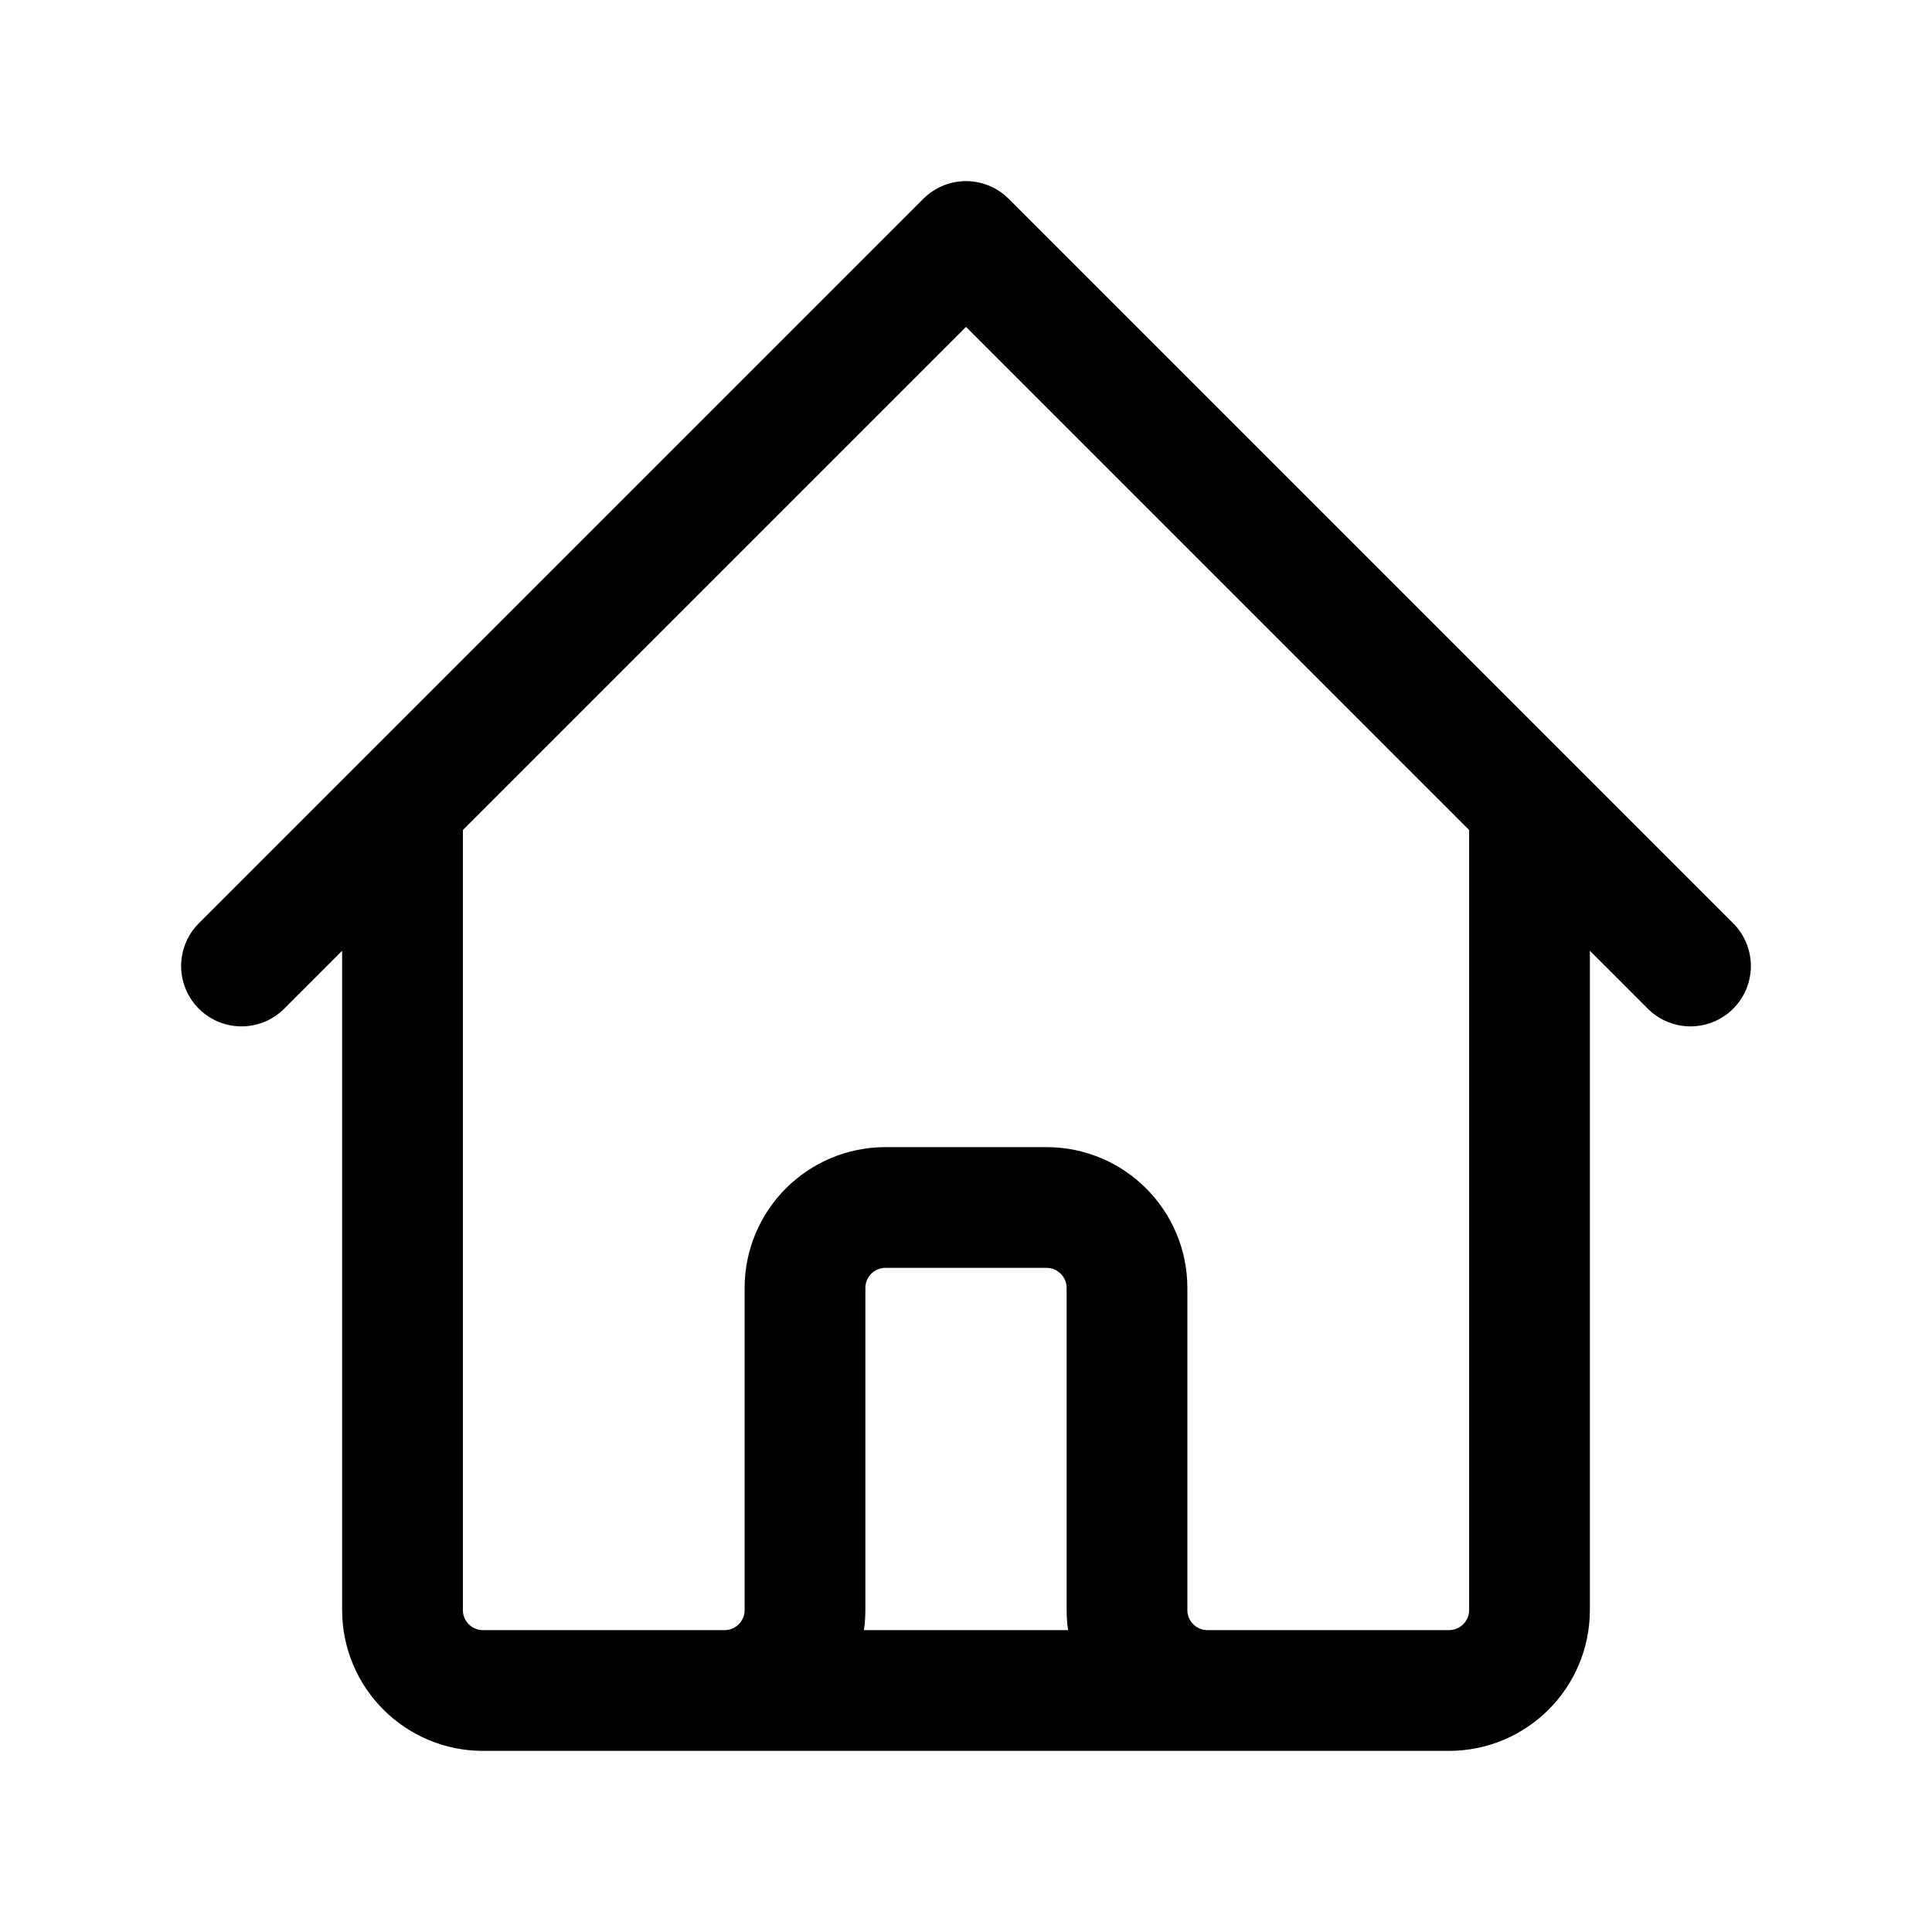
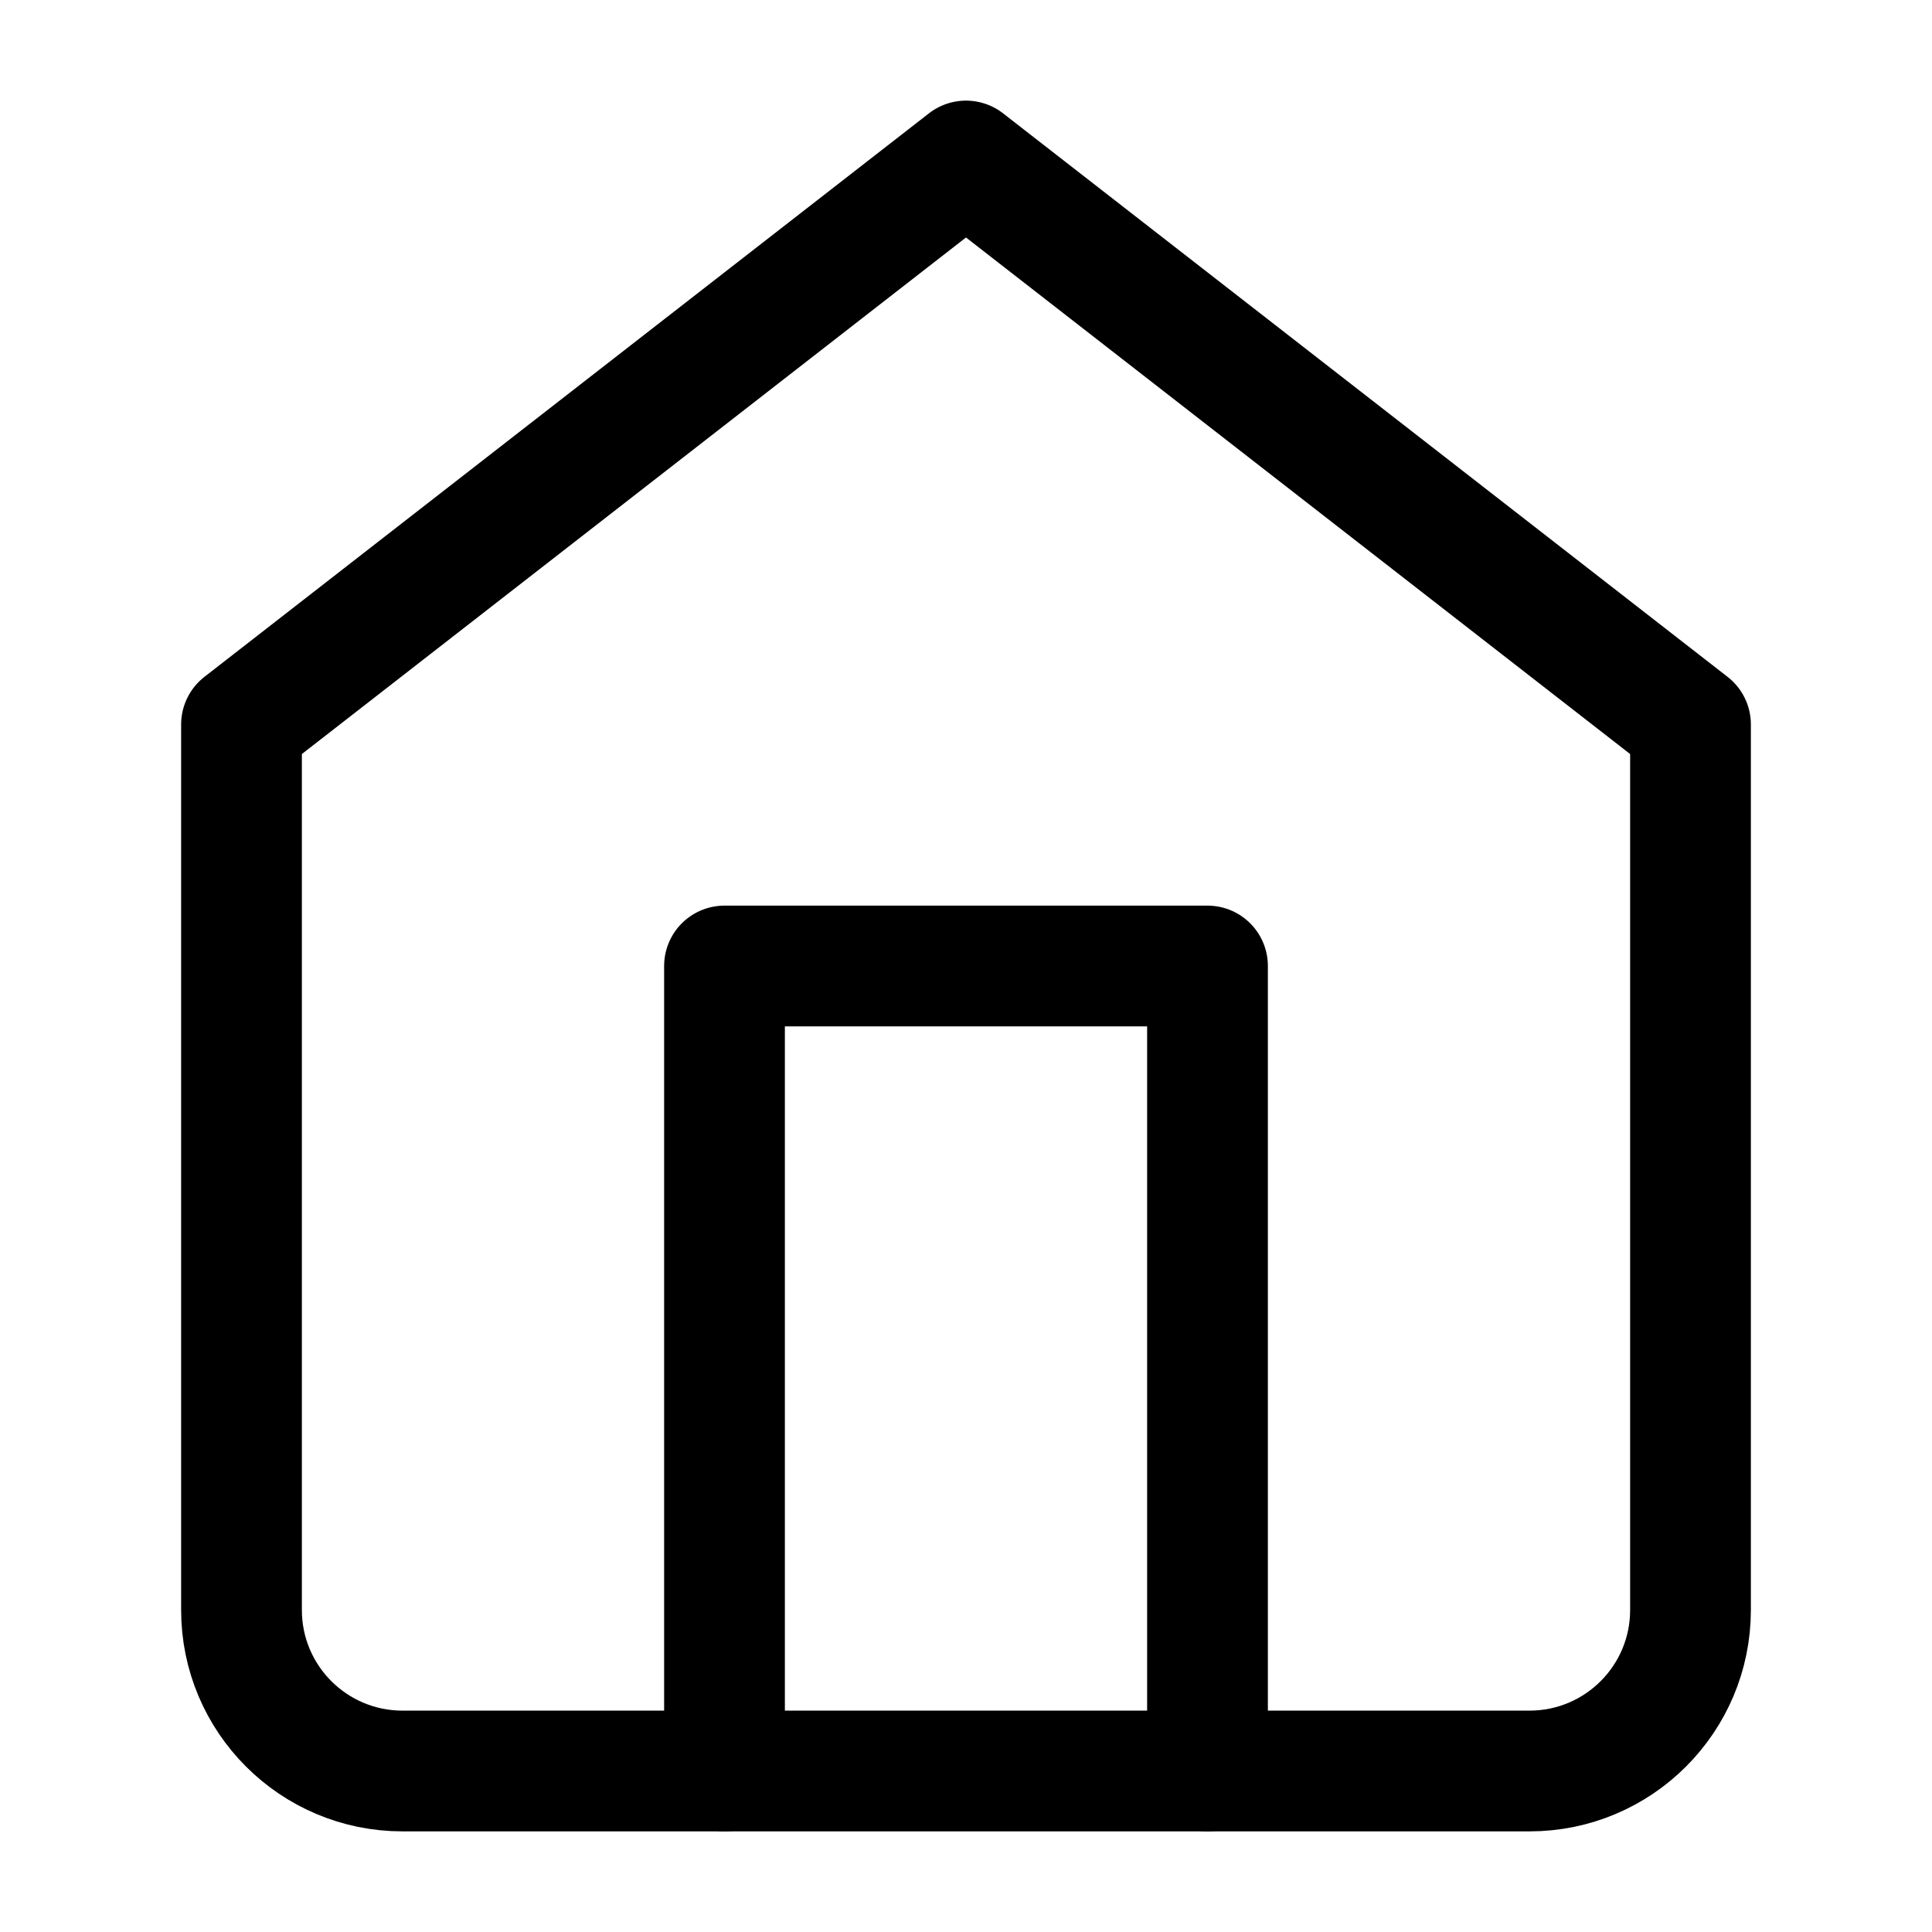
<svg xmlns="http://www.w3.org/2000/svg" viewBox="0 0 24 24" fill="none" stroke="currentColor" stroke-width="1.5" stroke-linecap="round" stroke-linejoin="round">
-   <path d="M3 12l2-2m0 0l7-7 7 7M5 10v10a1 1 0 001 1h3m10-11l2 2m-2-2v10a1 1 0 01-1 1h-3m-6 0a1 1 0 001-1v-4a1 1 0 011-1h2a1 1 0 011 1v4a1 1 0 001 1m-6 0h6" />
+   <path d="M3 9l9-7 9 7v11a2 2 0 01-2 2H5a2 2 0 01-2-2V9z" />
+   <path d="M9 22V12h6v10" />
</svg>
